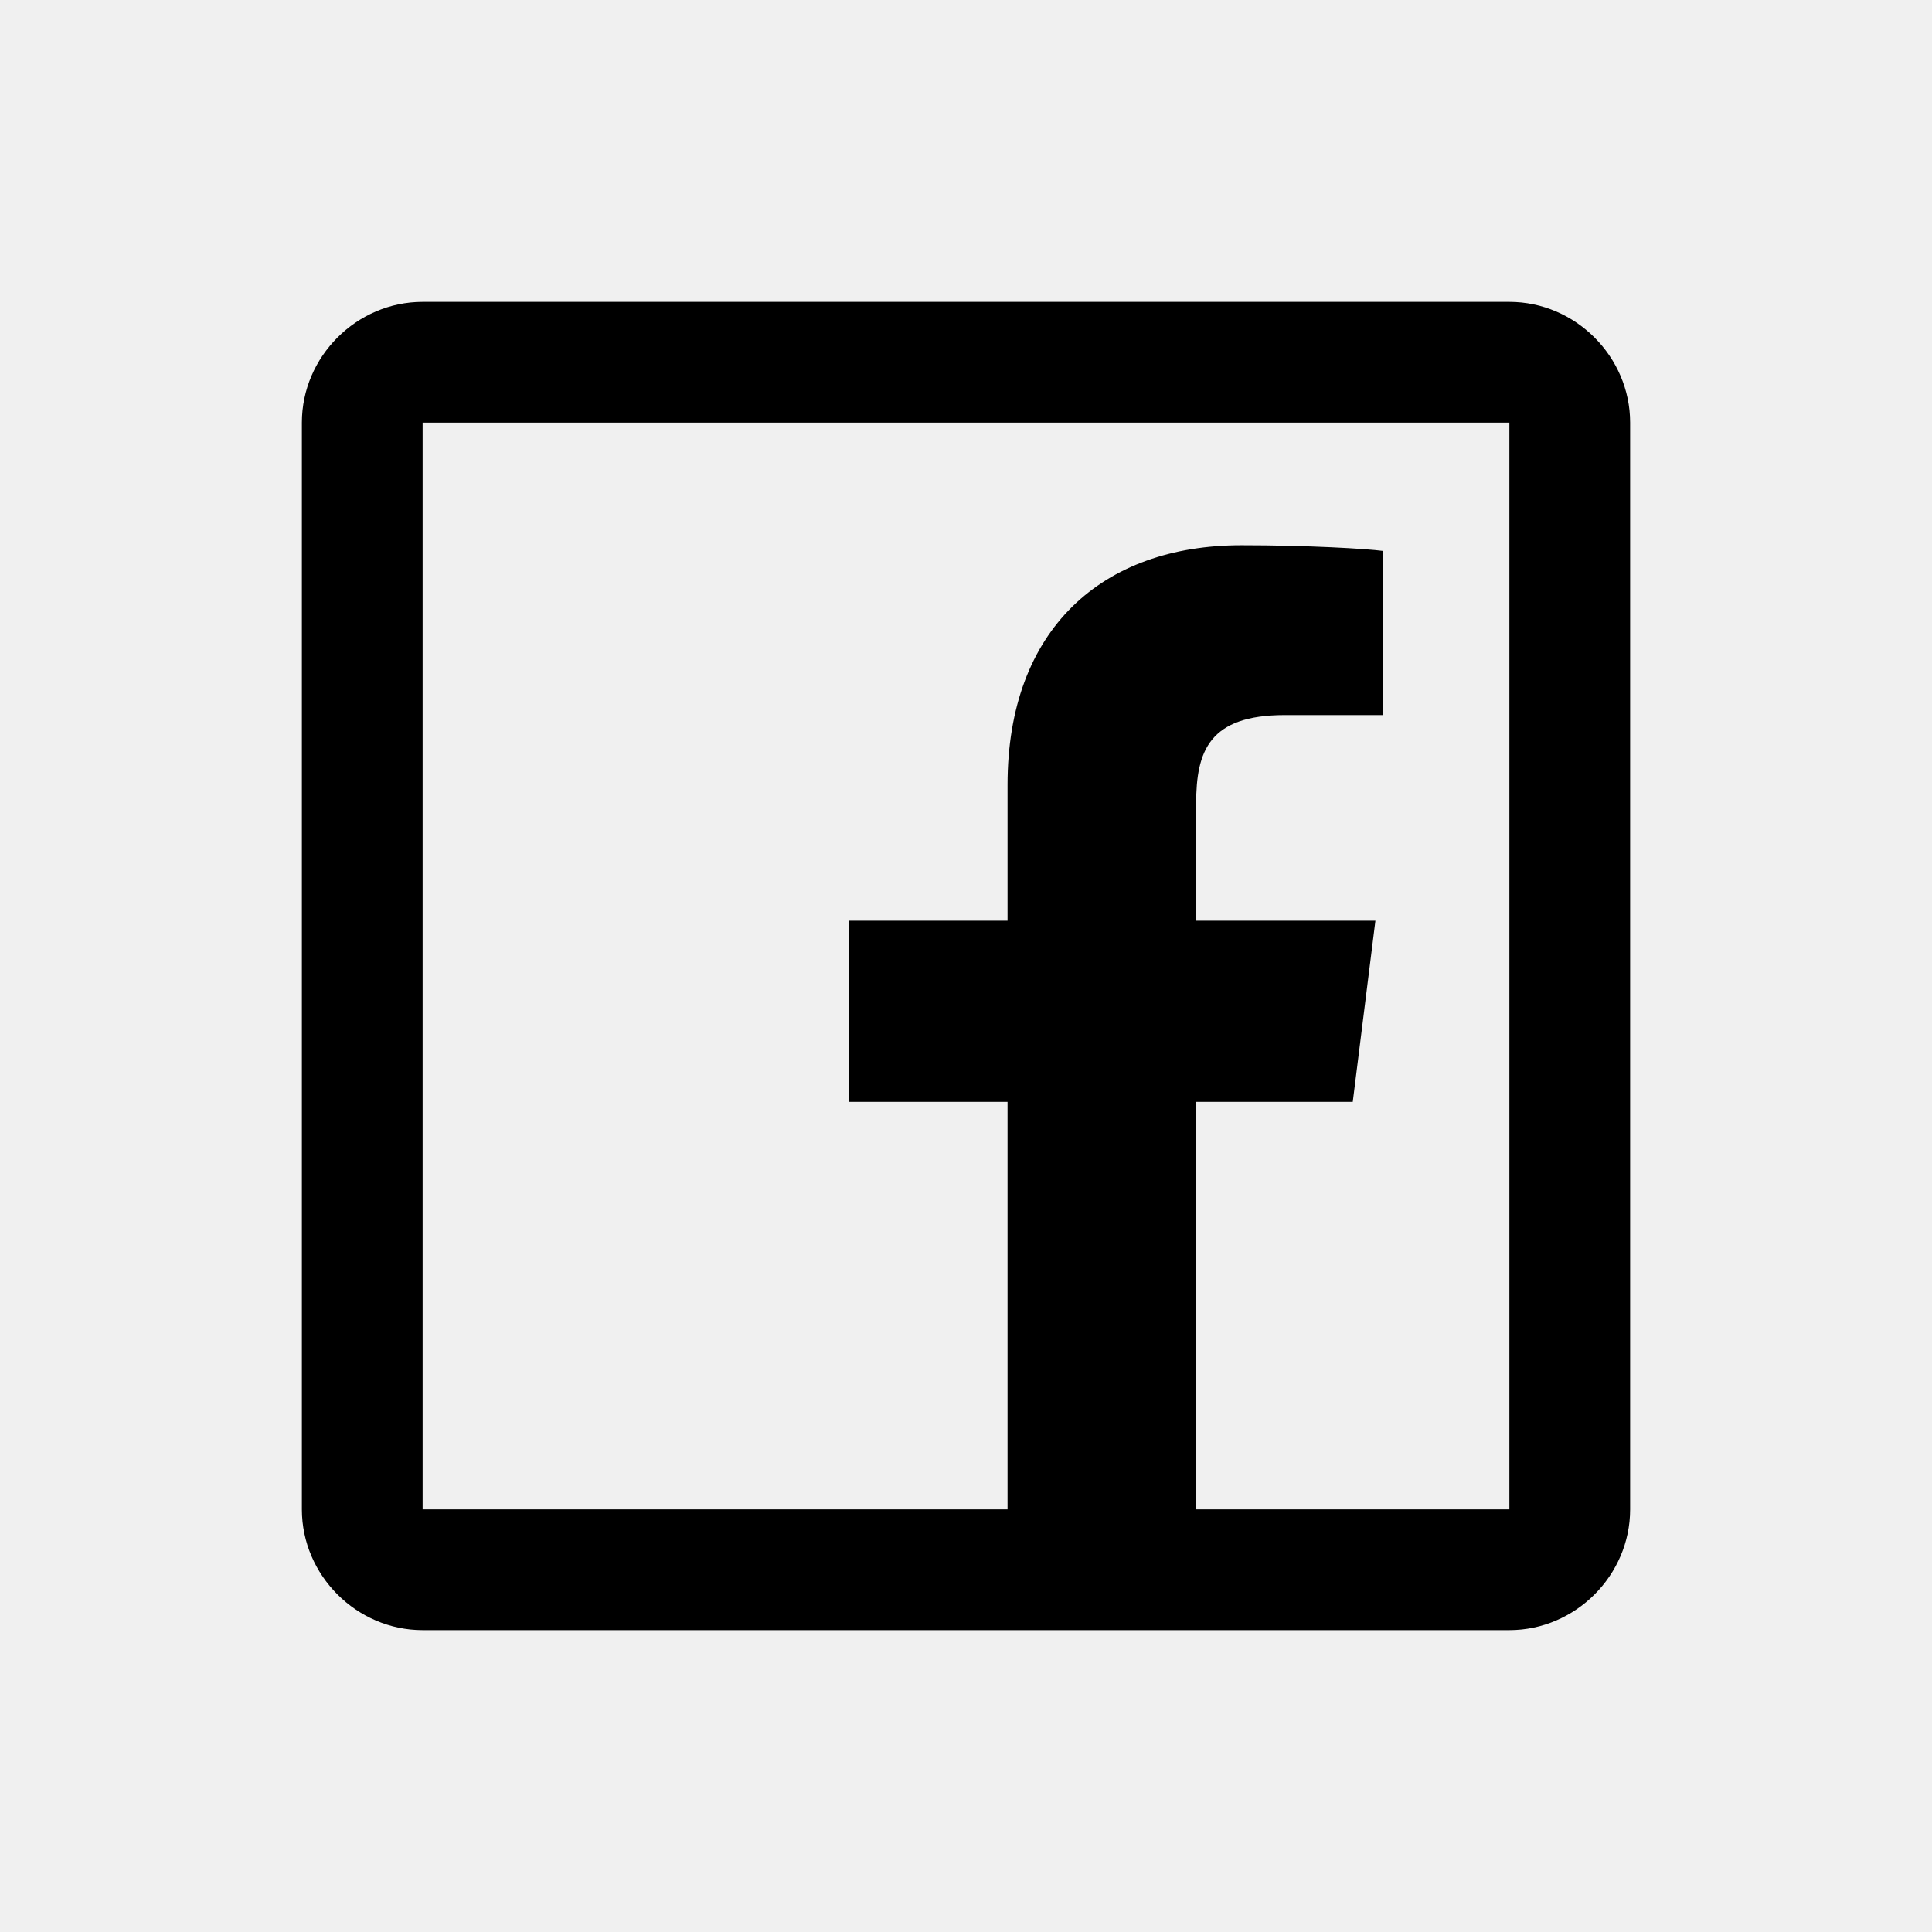
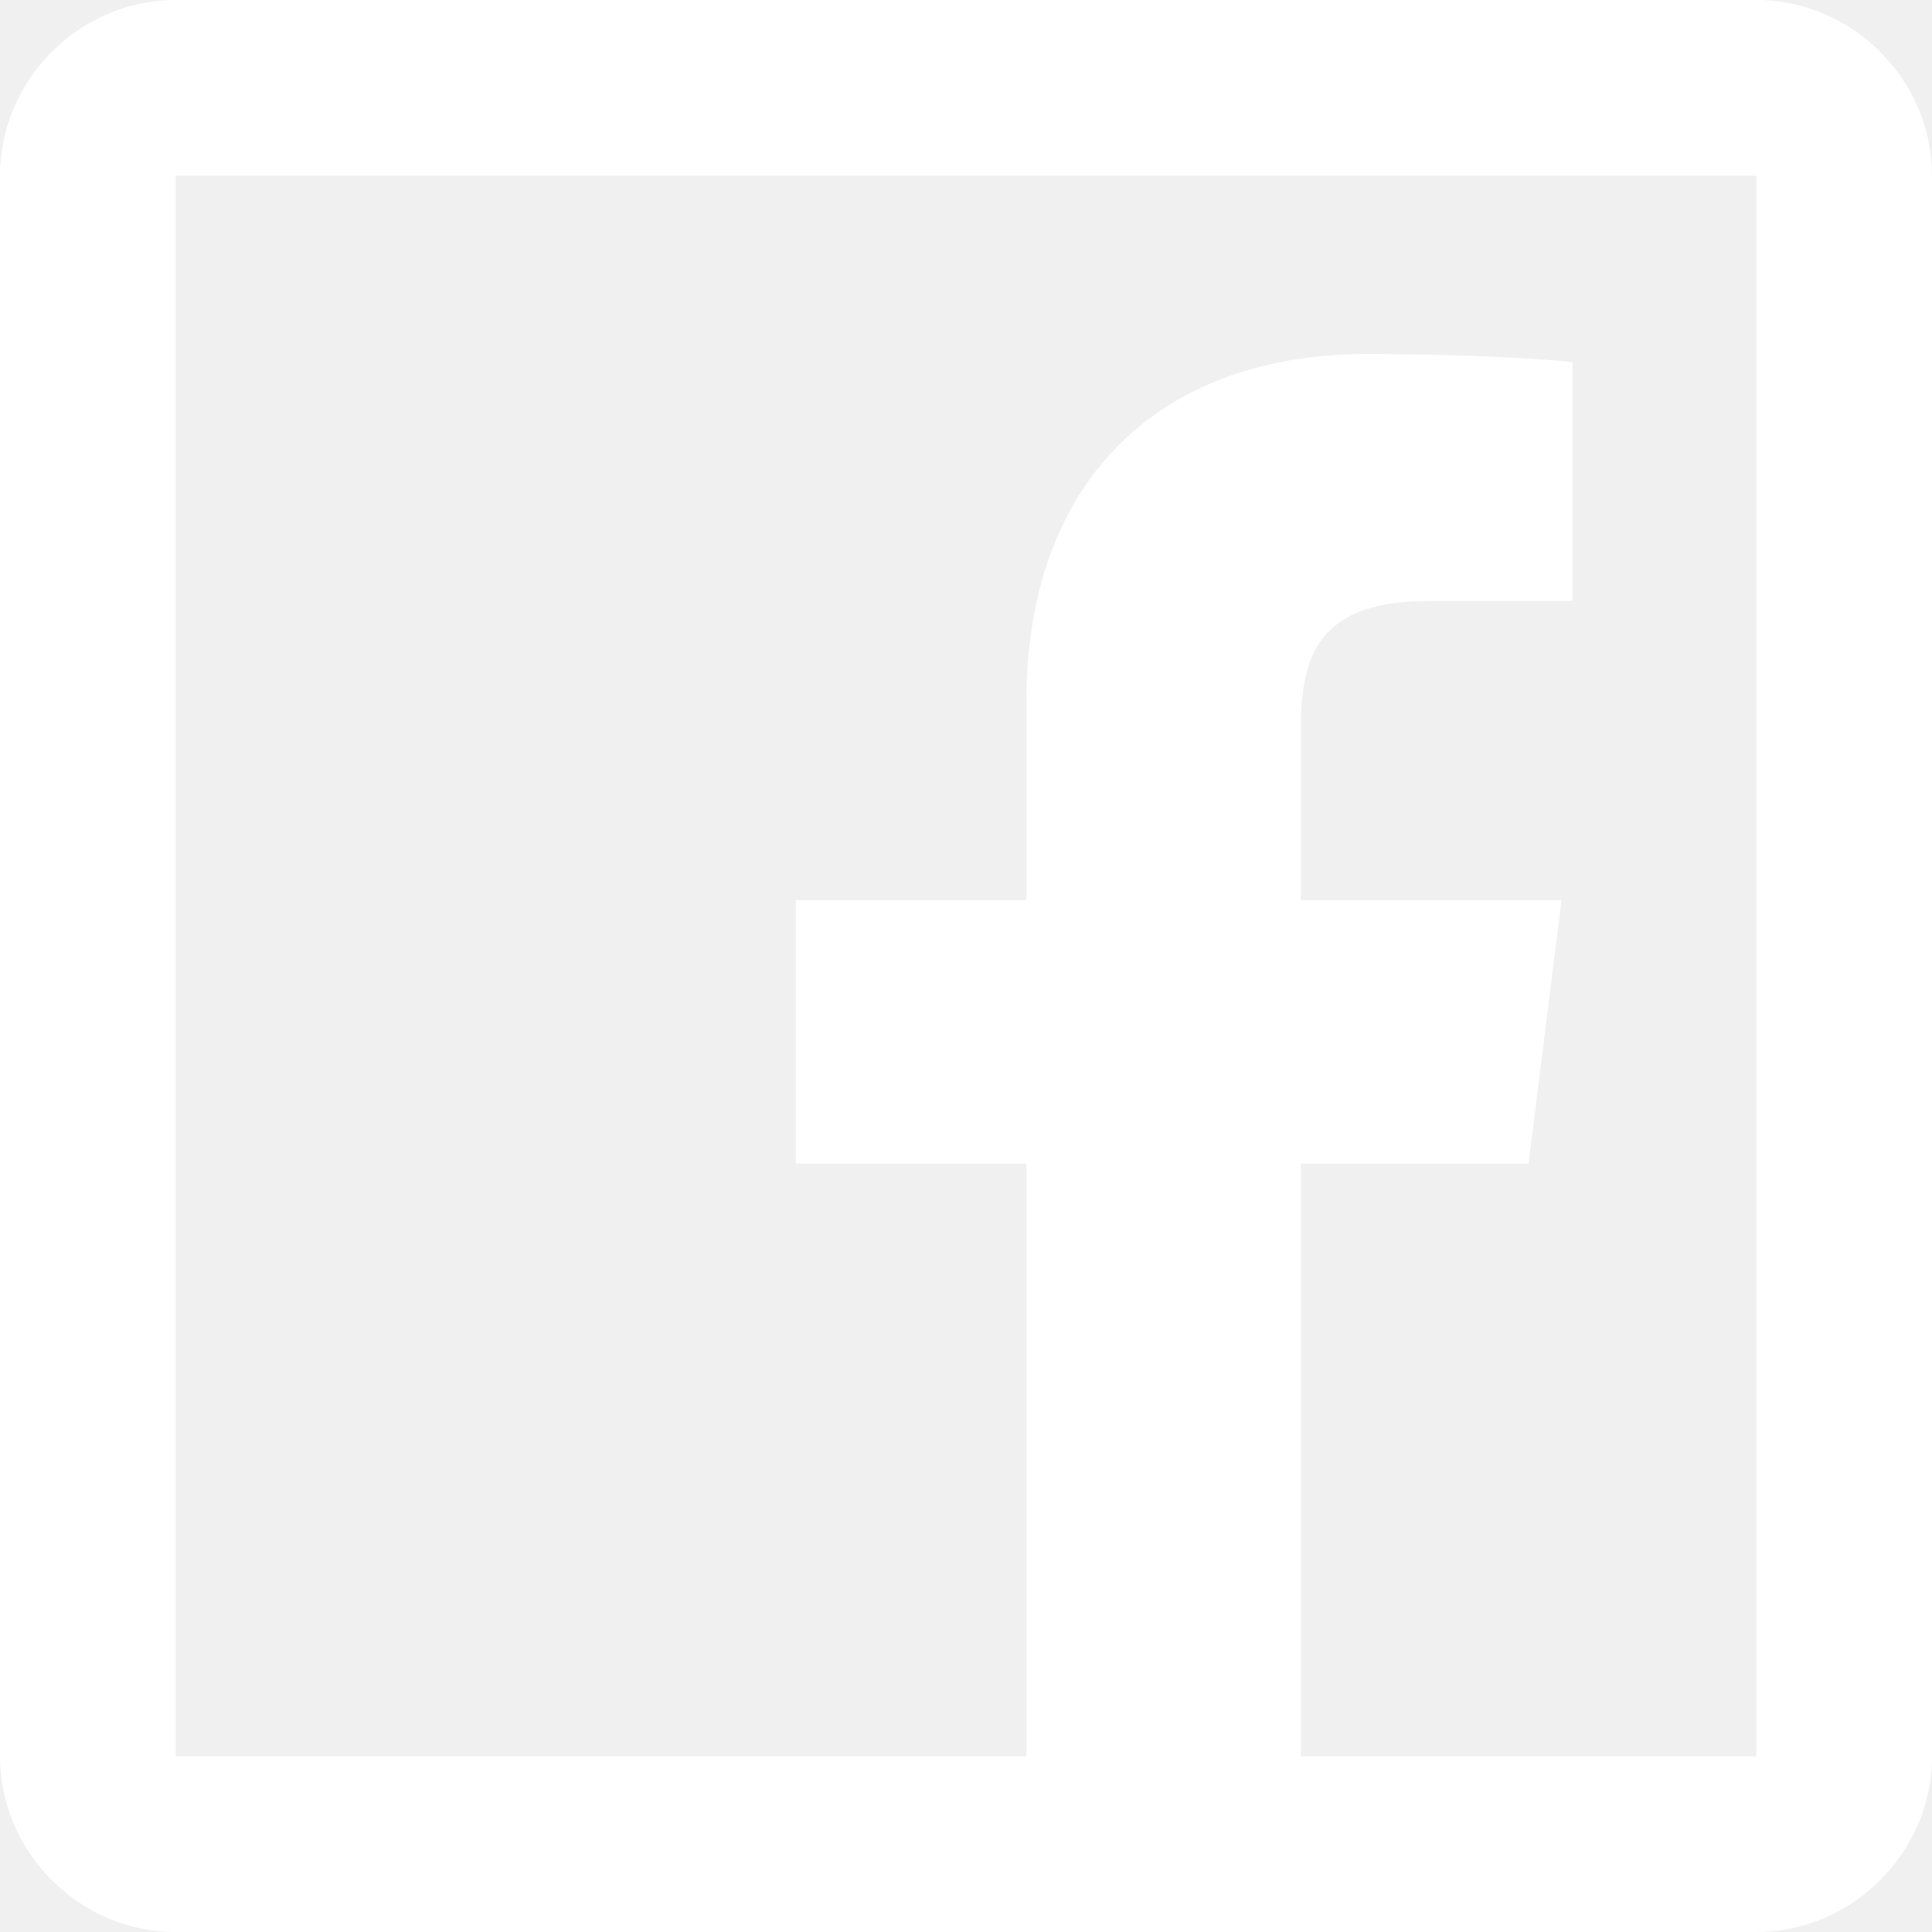
- <svg xmlns="http://www.w3.org/2000/svg" viewBox="0 0 32 32">
-   <path style="text-indent:0;text-align:start;line-height:normal;text-transform:none;block-progression:tb;-inkscape-font-specification:Bitstream Vera Sans" d="M 7 5 C 5.907 5 5 5.907 5 7 L 5 25 C 5 26.093 5.907 27 7 27 L 25 27 C 26.093 27 27 26.093 27 25 L 27 7 C 27 5.907 26.093 5 25 5 L 7 5 z M 7 7 L 25 7 L 25 25 L 19.812 25 L 19.812 18.25 L 22.406 18.25 L 22.781 15.25 L 19.812 15.25 L 19.812 13.312 C 19.812 12.438 20.028 11.844 21.281 11.844 L 22.906 11.844 L 22.906 9.125 C 22.629 9.088 21.666 9.031 20.562 9.031 C 18.259 9.031 16.688 10.417 16.688 13 L 16.688 15.25 L 14.062 15.25 L 14.062 18.25 L 16.688 18.25 L 16.688 25 L 7 25 L 7 7 z" color="#000" overflow="visible" font-family="Bitstream Vera Sans" />
+ <svg xmlns="http://www.w3.org/2000/svg" viewBox="5 5 22 22" width="32" height="32">
+   <path fill="white" d="M7 5C5.907 5 5 5.907 5 7v18c0 1.093.907 2 2 2h18c1.093 0 2-.907 2-2V7c0-1.093-.907-2-2-2H7zm0 2h18v18h-5.188v-6.75h2.594l.375-3H19.812v-1.938c0-.874.216-1.469 1.469-1.469h1.625V9.125c-.277-.037-1.24-.094-2.344-.094-2.304 0-3.875 1.386-3.875 3.969v2.25h-2.625v3h2.625V25H7V7z" />
</svg>
